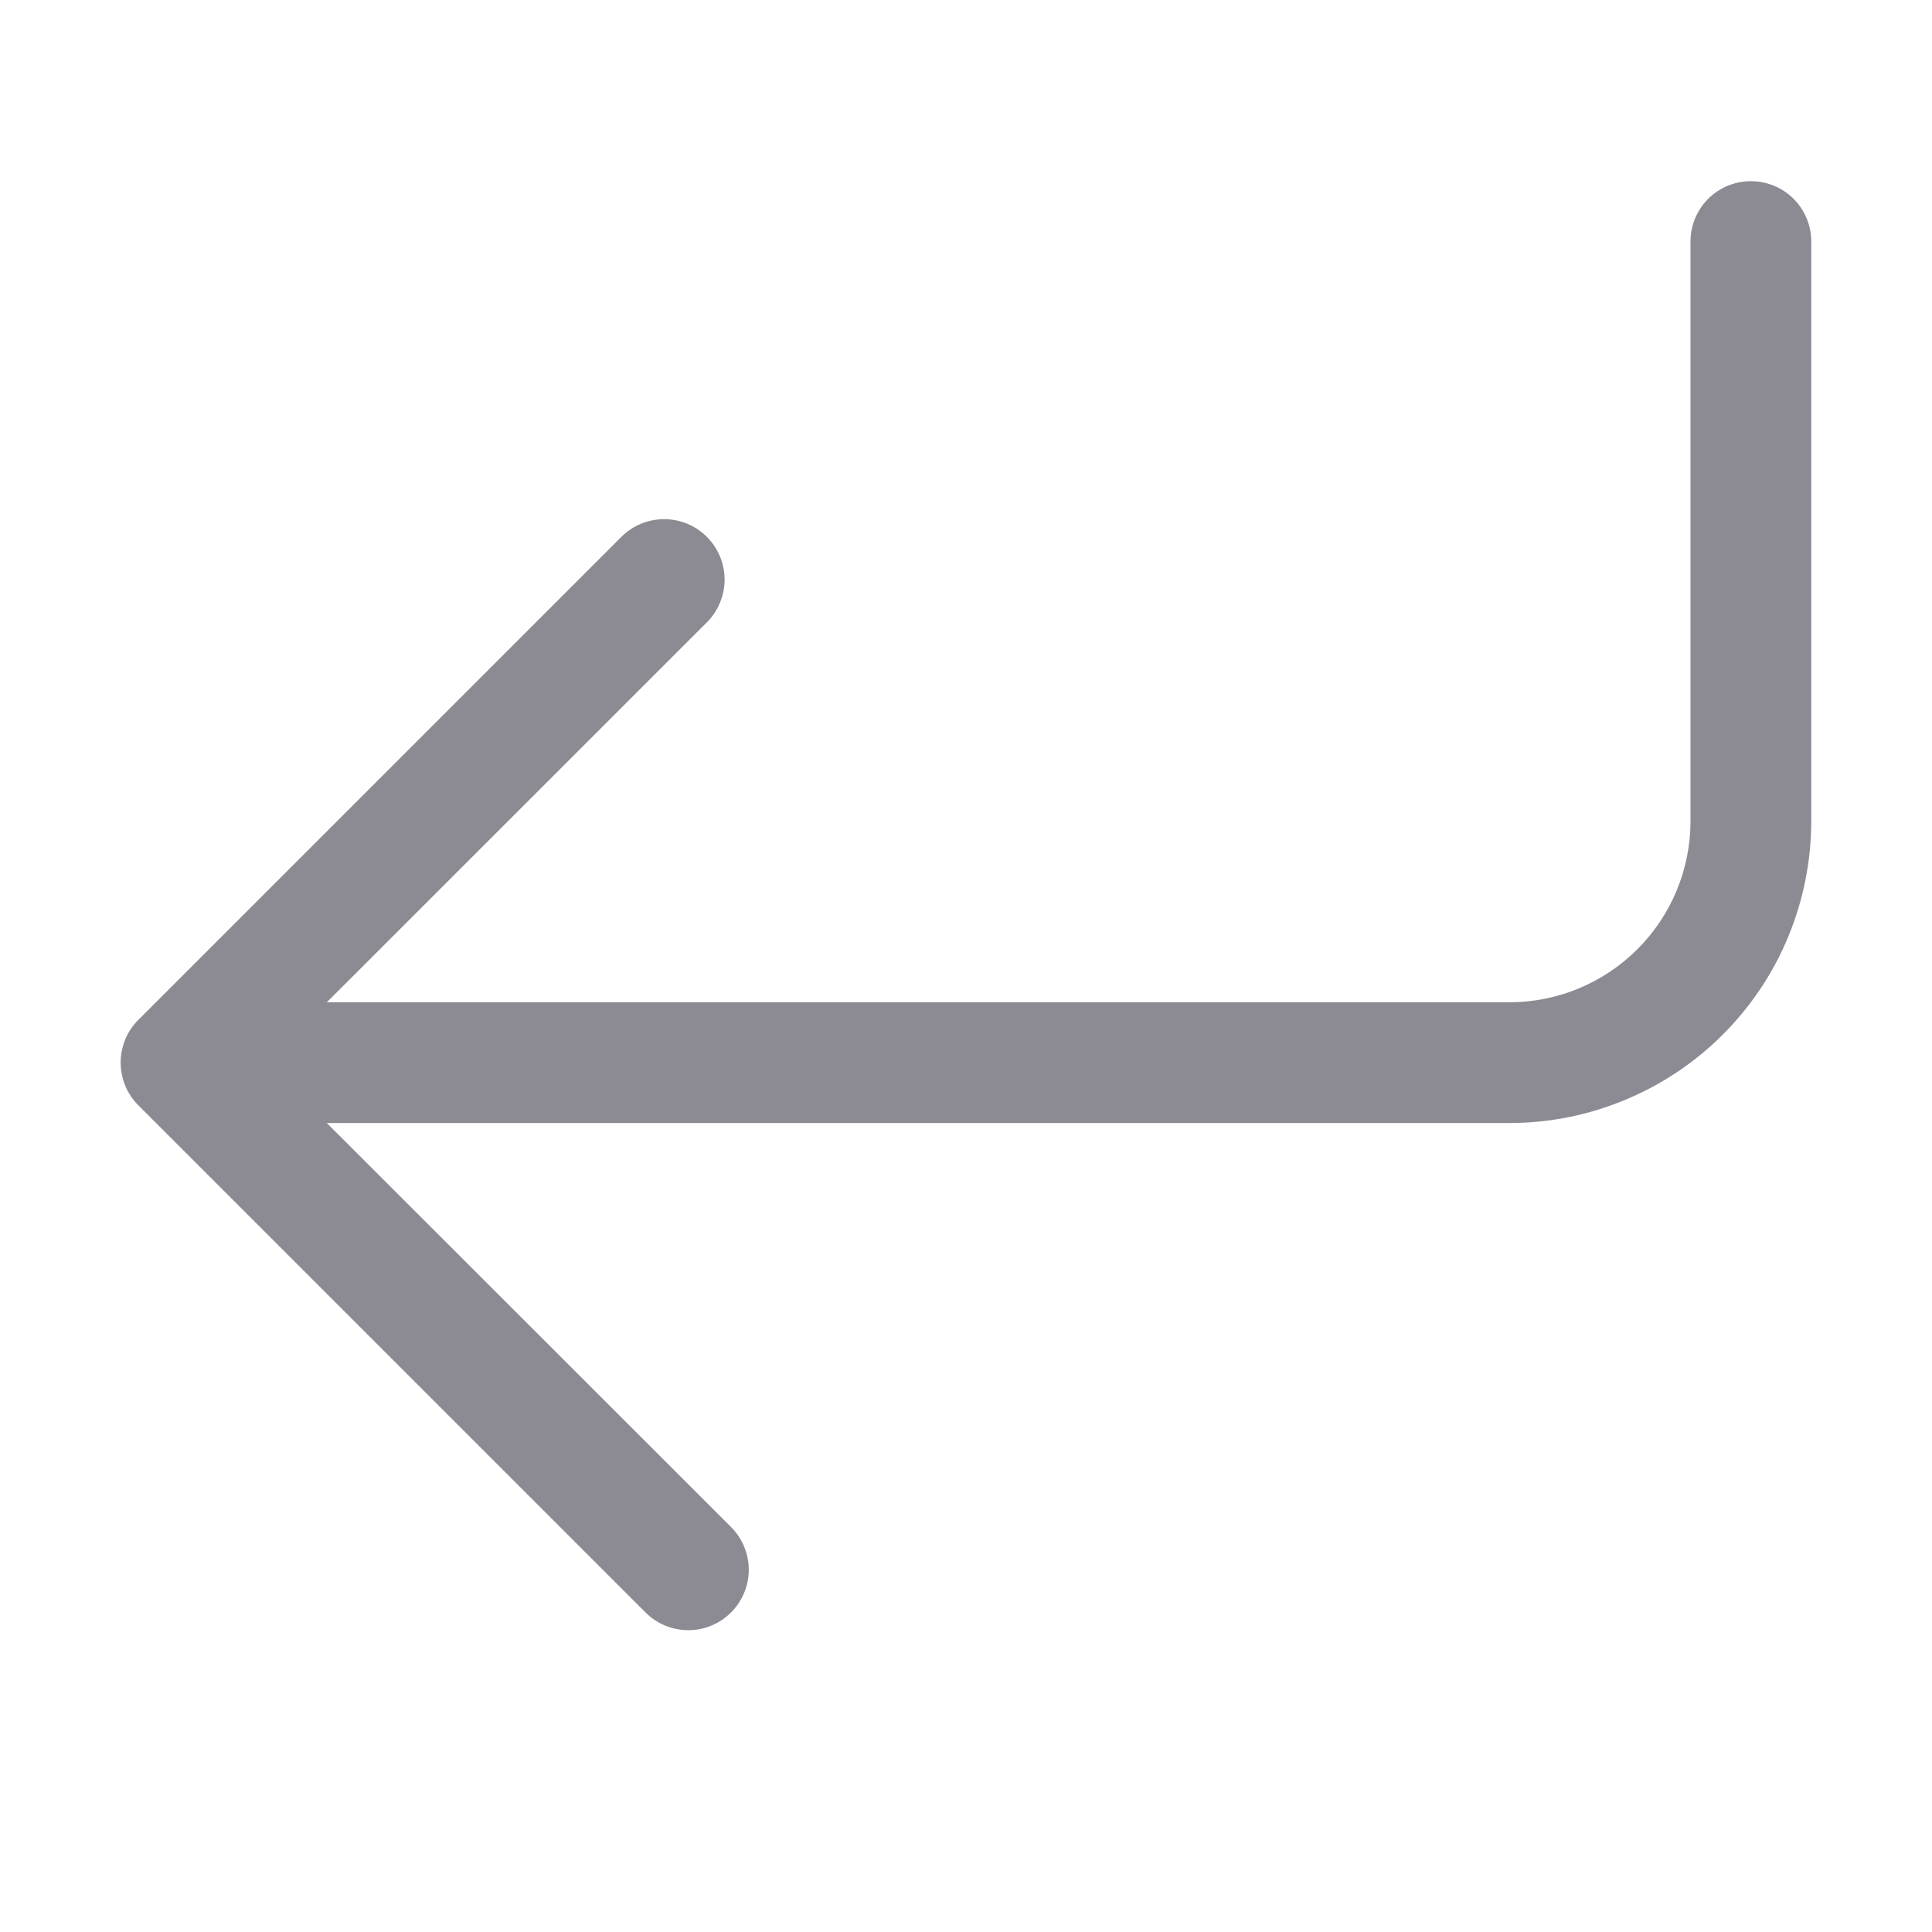
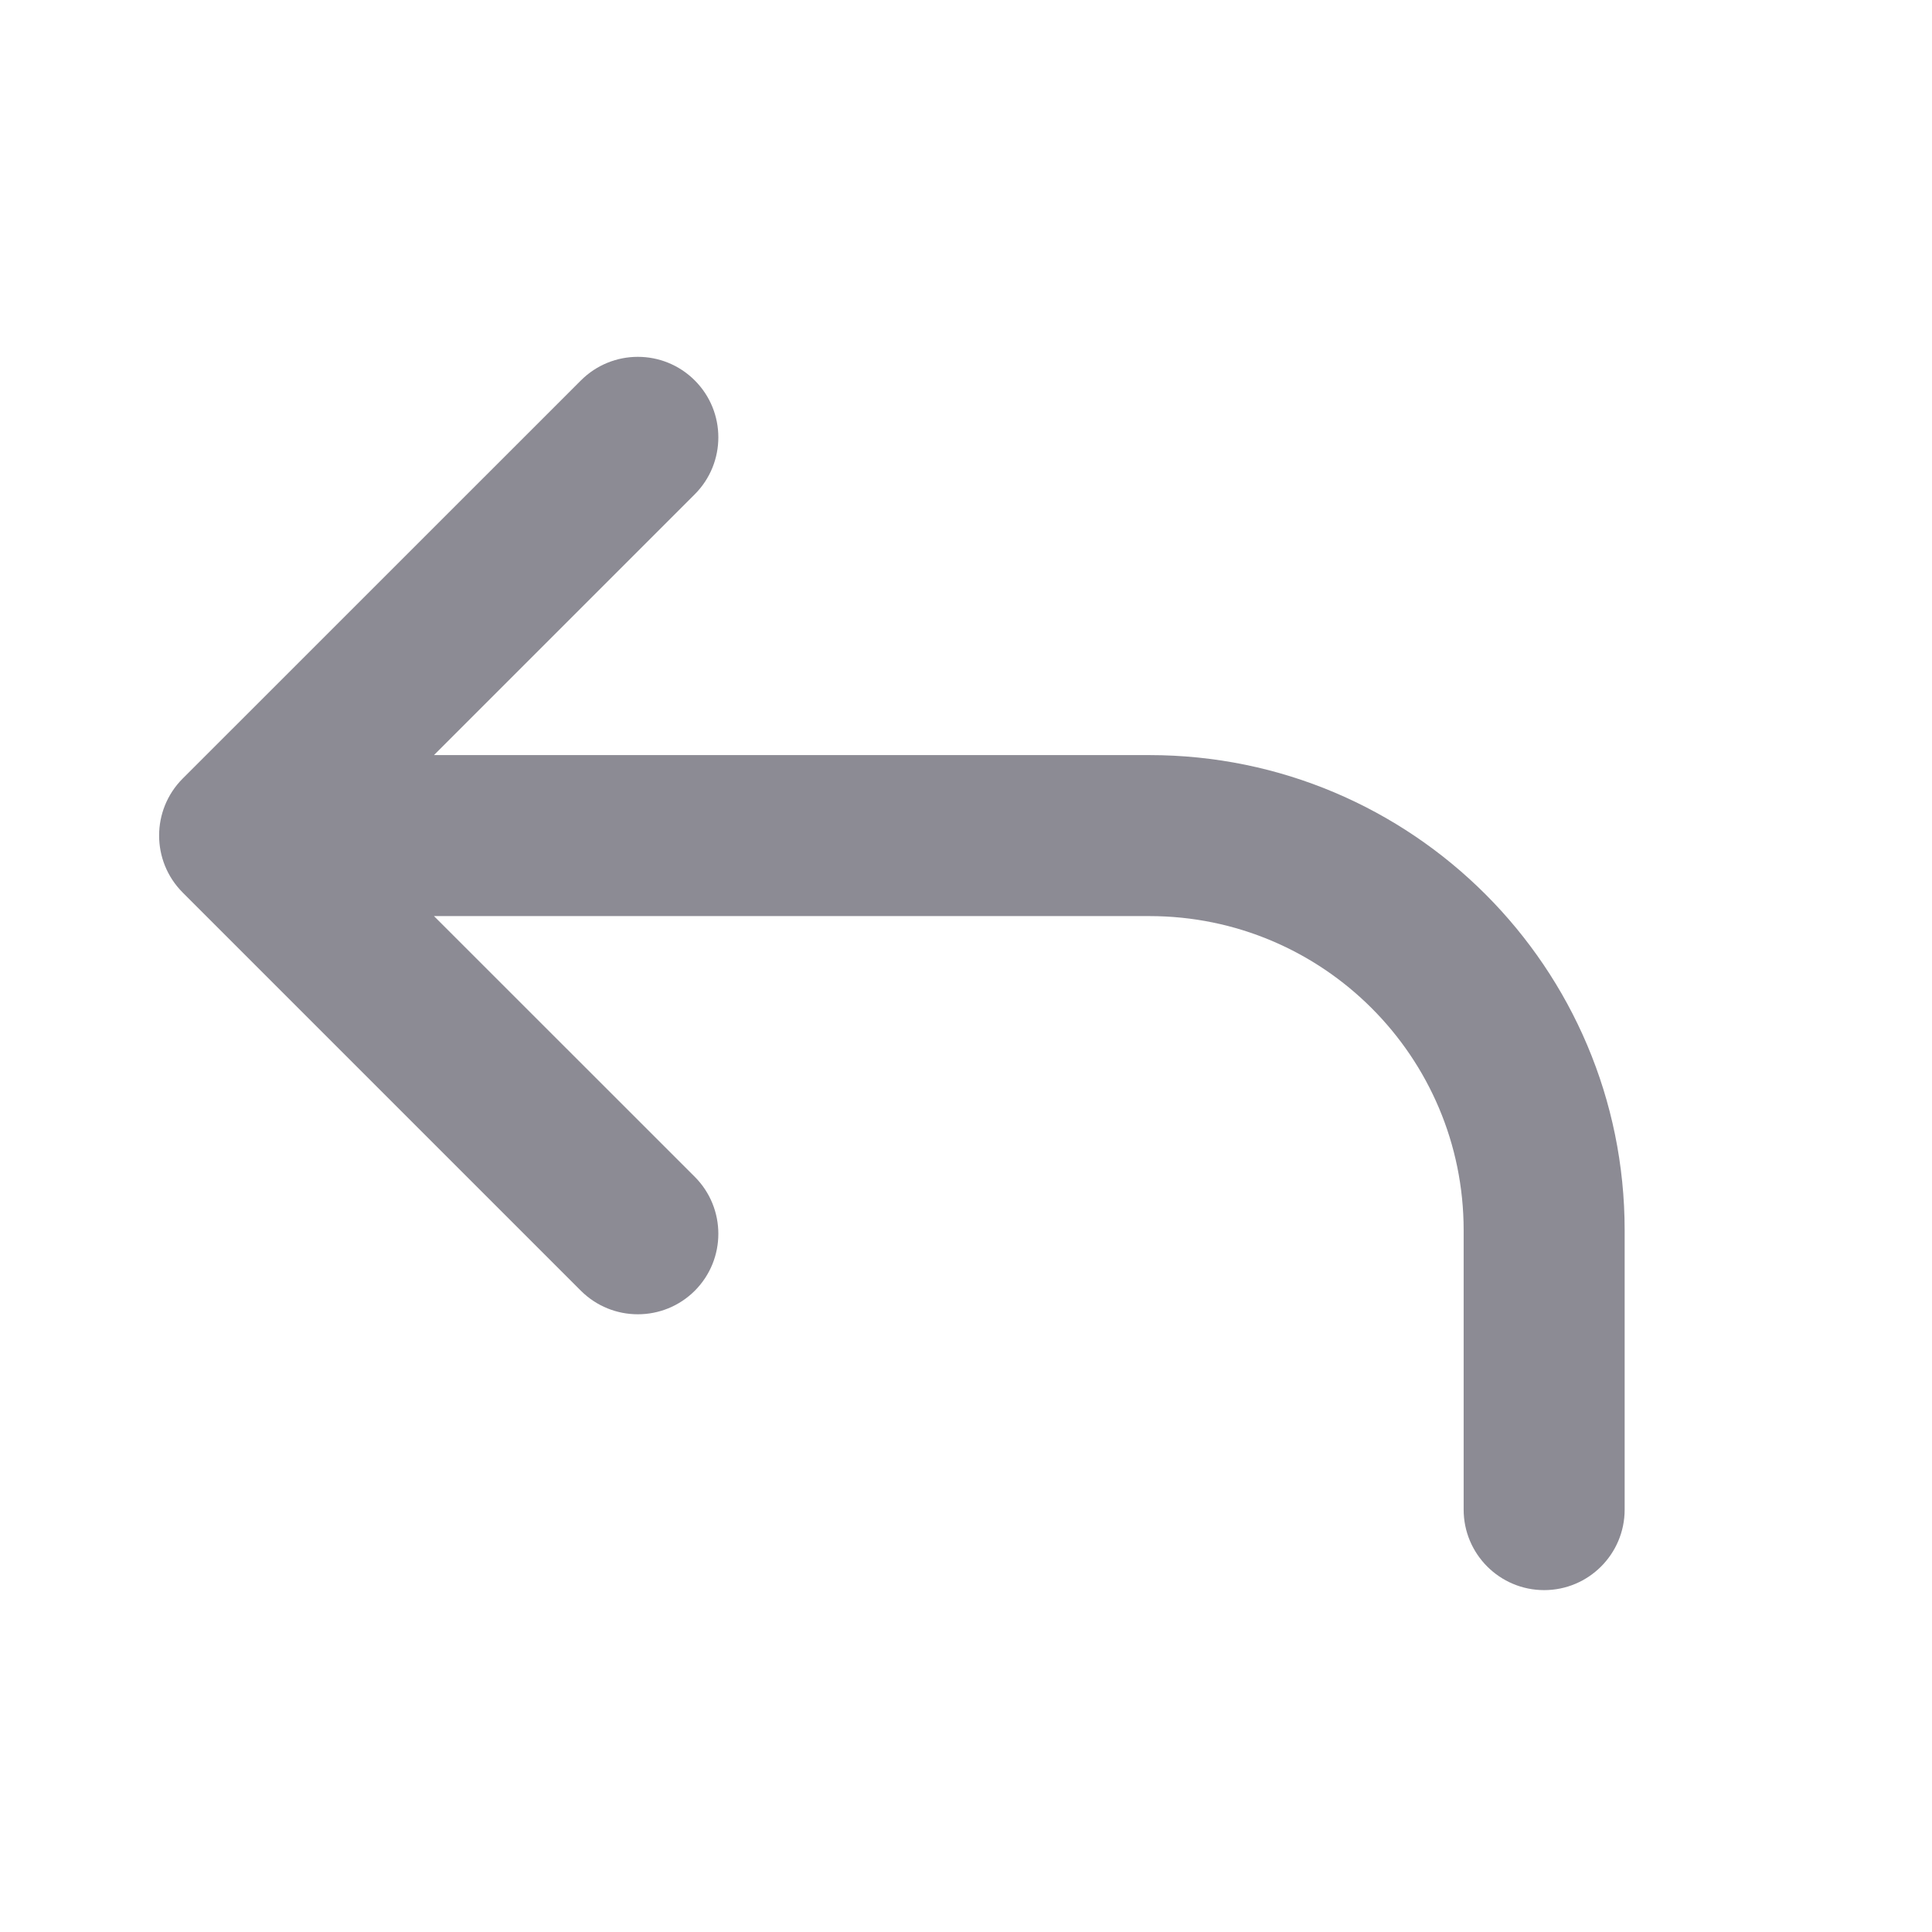
- <svg xmlns="http://www.w3.org/2000/svg" width="18" height="18" viewBox="0 0 18 18" fill="none">
-   <path fill-rule="evenodd" clip-rule="evenodd" d="M16.312 1.688C16.462 1.688 16.605 1.747 16.71 1.852C16.816 1.958 16.875 2.101 16.875 2.25V7.65C16.875 8.019 16.802 8.385 16.661 8.726C16.52 9.068 16.312 9.378 16.051 9.639C15.79 9.9 15.48 10.107 15.139 10.248C14.798 10.39 14.432 10.463 14.062 10.463H3.045L6.811 14.227C6.916 14.332 6.976 14.476 6.976 14.625C6.976 14.774 6.916 14.918 6.811 15.023C6.705 15.129 6.562 15.188 6.413 15.188C6.263 15.188 6.12 15.129 6.014 15.023L1.289 10.298C1.237 10.246 1.195 10.184 1.167 10.116C1.139 10.047 1.124 9.974 1.124 9.9C1.124 9.826 1.139 9.753 1.167 9.684C1.195 9.616 1.237 9.554 1.289 9.502L5.789 5.002C5.895 4.896 6.038 4.837 6.188 4.837C6.337 4.837 6.48 4.896 6.586 5.002C6.691 5.107 6.751 5.251 6.751 5.4C6.751 5.549 6.691 5.693 6.586 5.798L3.045 9.338H14.062C14.51 9.338 14.939 9.16 15.256 8.843C15.572 8.527 15.75 8.098 15.75 7.65V2.25C15.75 2.101 15.809 1.958 15.915 1.852C16.02 1.747 16.163 1.688 16.312 1.688Z" fill="#8C8B94" />
+ <svg xmlns="http://www.w3.org/2000/svg" width="24" height="24" viewBox="0 0 24 24" fill="none">
+   <path fill-rule="evenodd" clip-rule="evenodd" d="M2.269 9.672C1.879 10.063 1.879 10.696 2.269 11.087L7.216 16.034C7.607 16.424 8.24 16.424 8.631 16.034C9.021 15.643 9.021 15.01 8.631 14.619L5.391 11.38H14.278C16.434 11.38 18.182 13.127 18.182 15.283V18.753C18.182 19.305 18.63 19.753 19.182 19.753C19.734 19.753 20.182 19.305 20.182 18.753V15.283C20.182 12.023 17.539 9.38 14.278 9.38H5.391L8.631 6.14C9.021 5.749 9.021 5.116 8.631 4.726C8.24 4.335 7.607 4.335 7.216 4.726L2.269 9.672Z" fill="#8C8B94" />
</svg>
